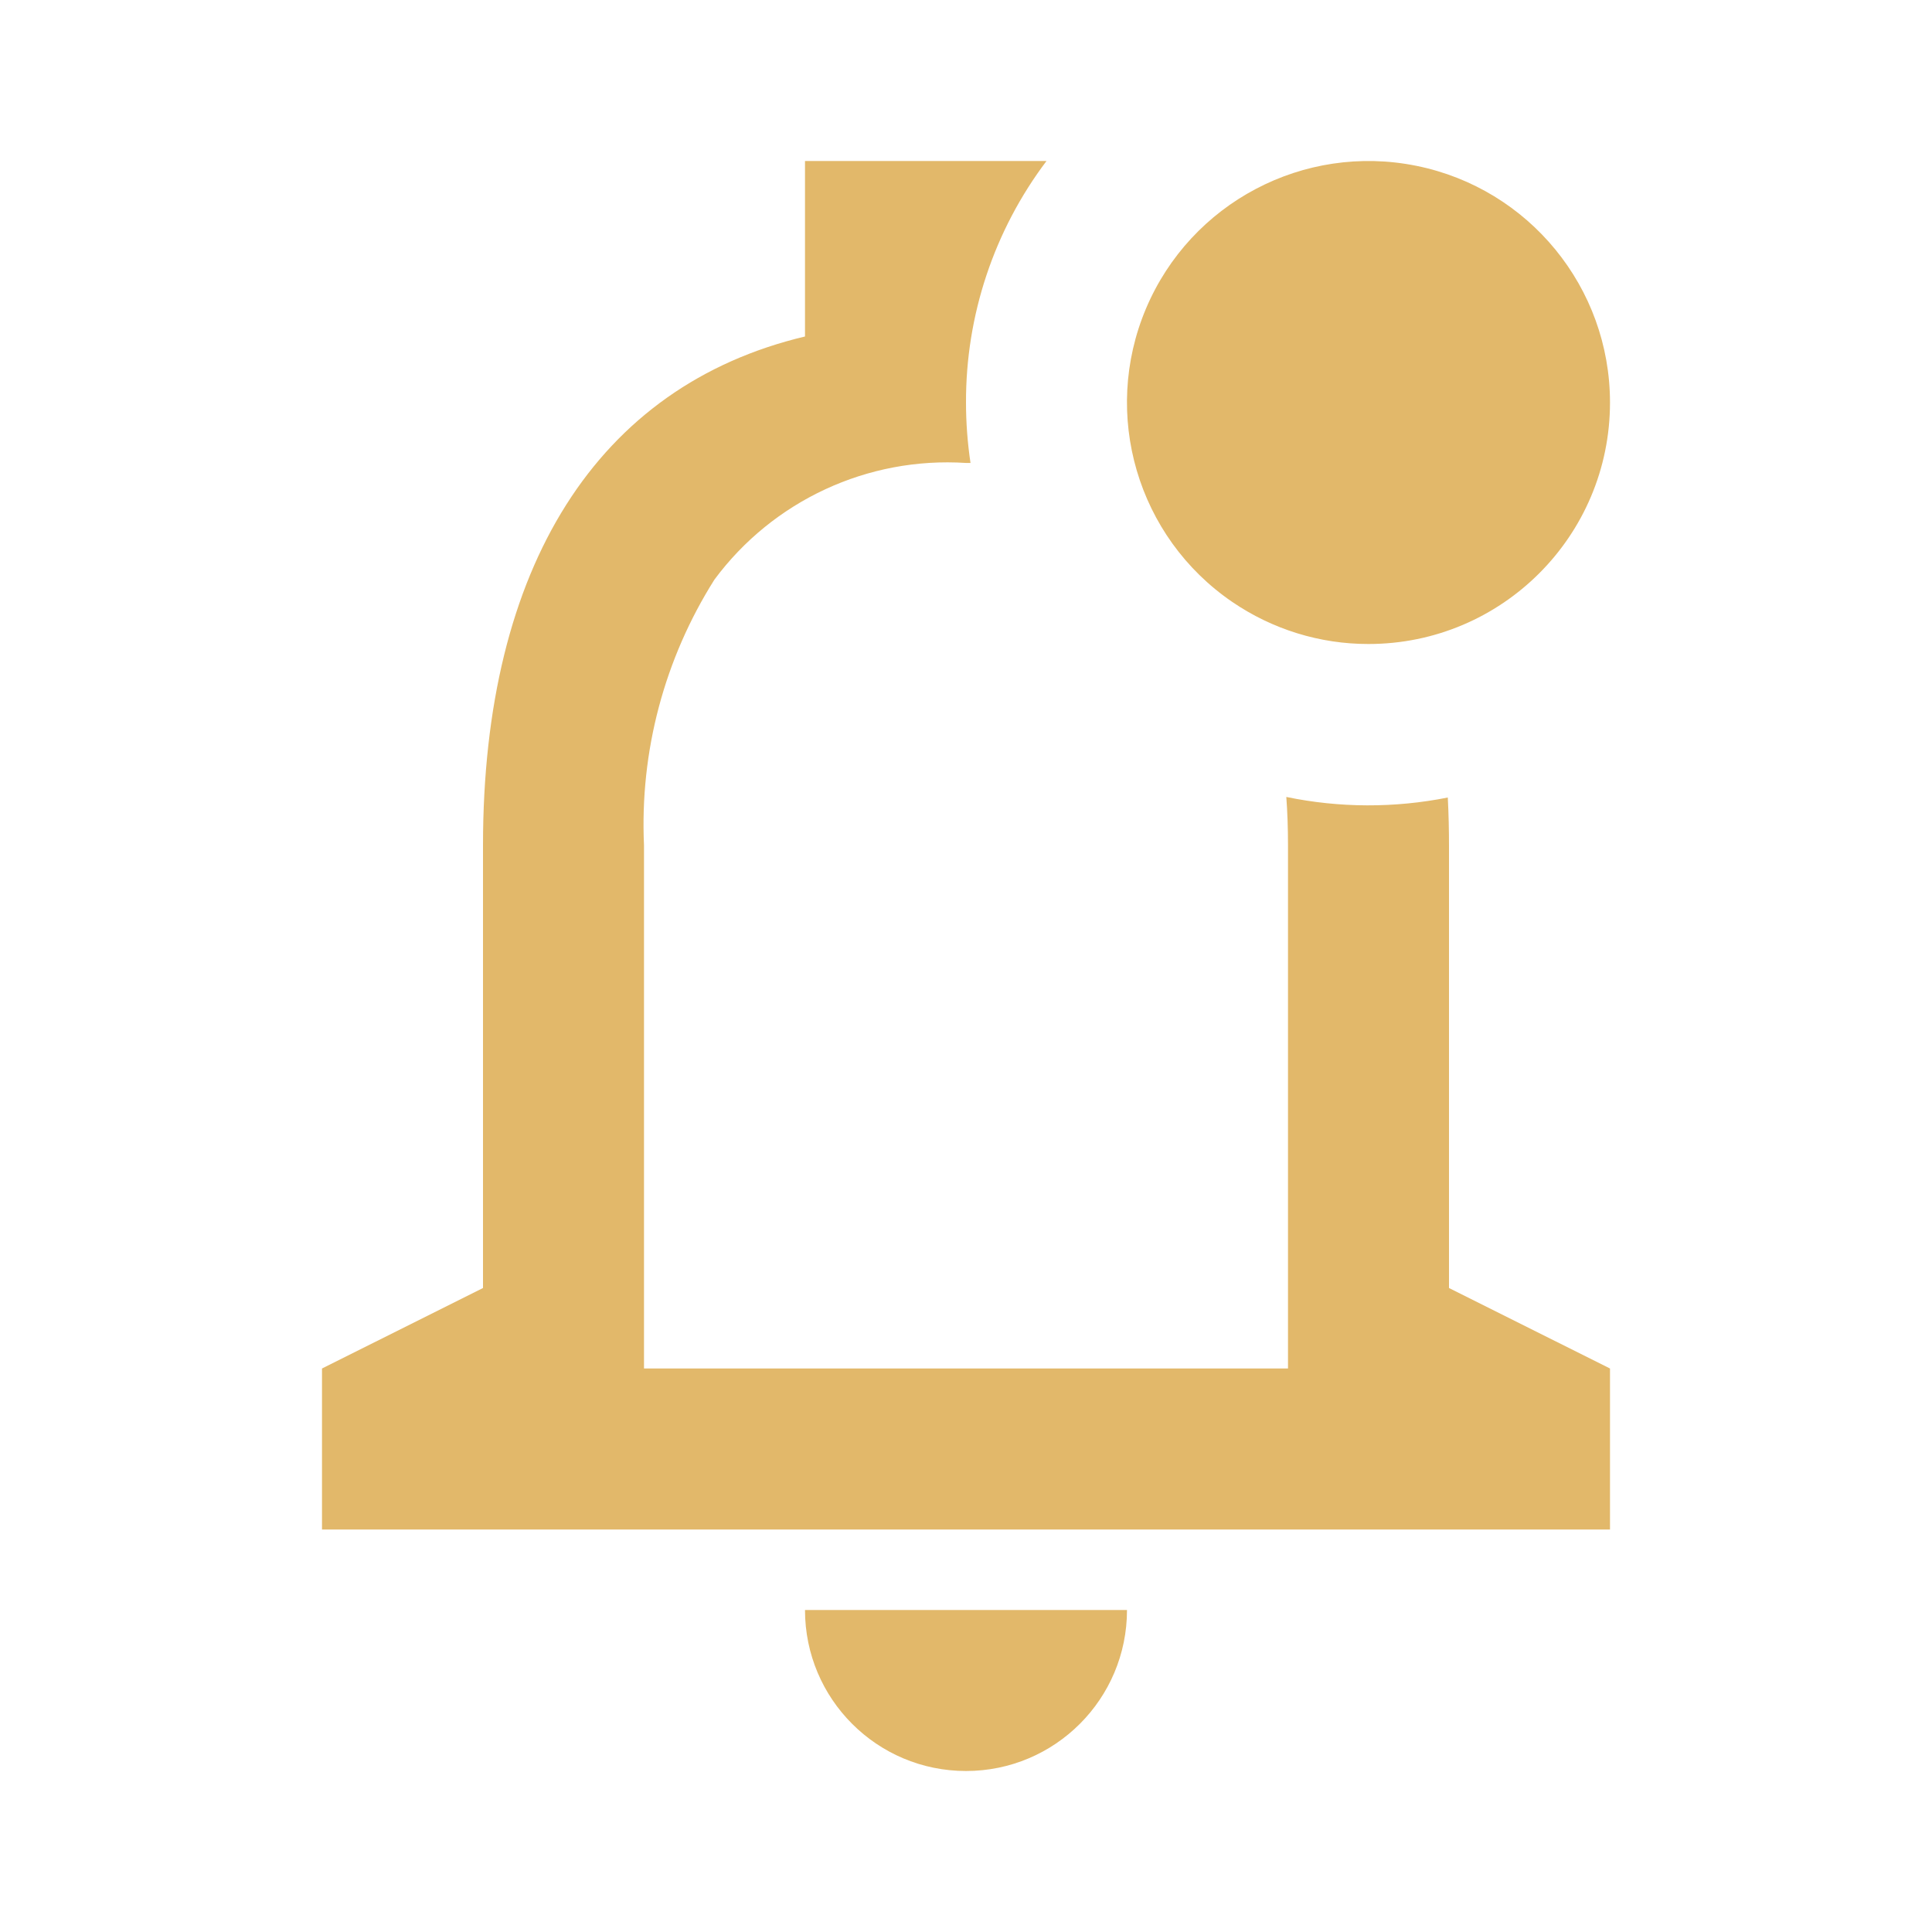
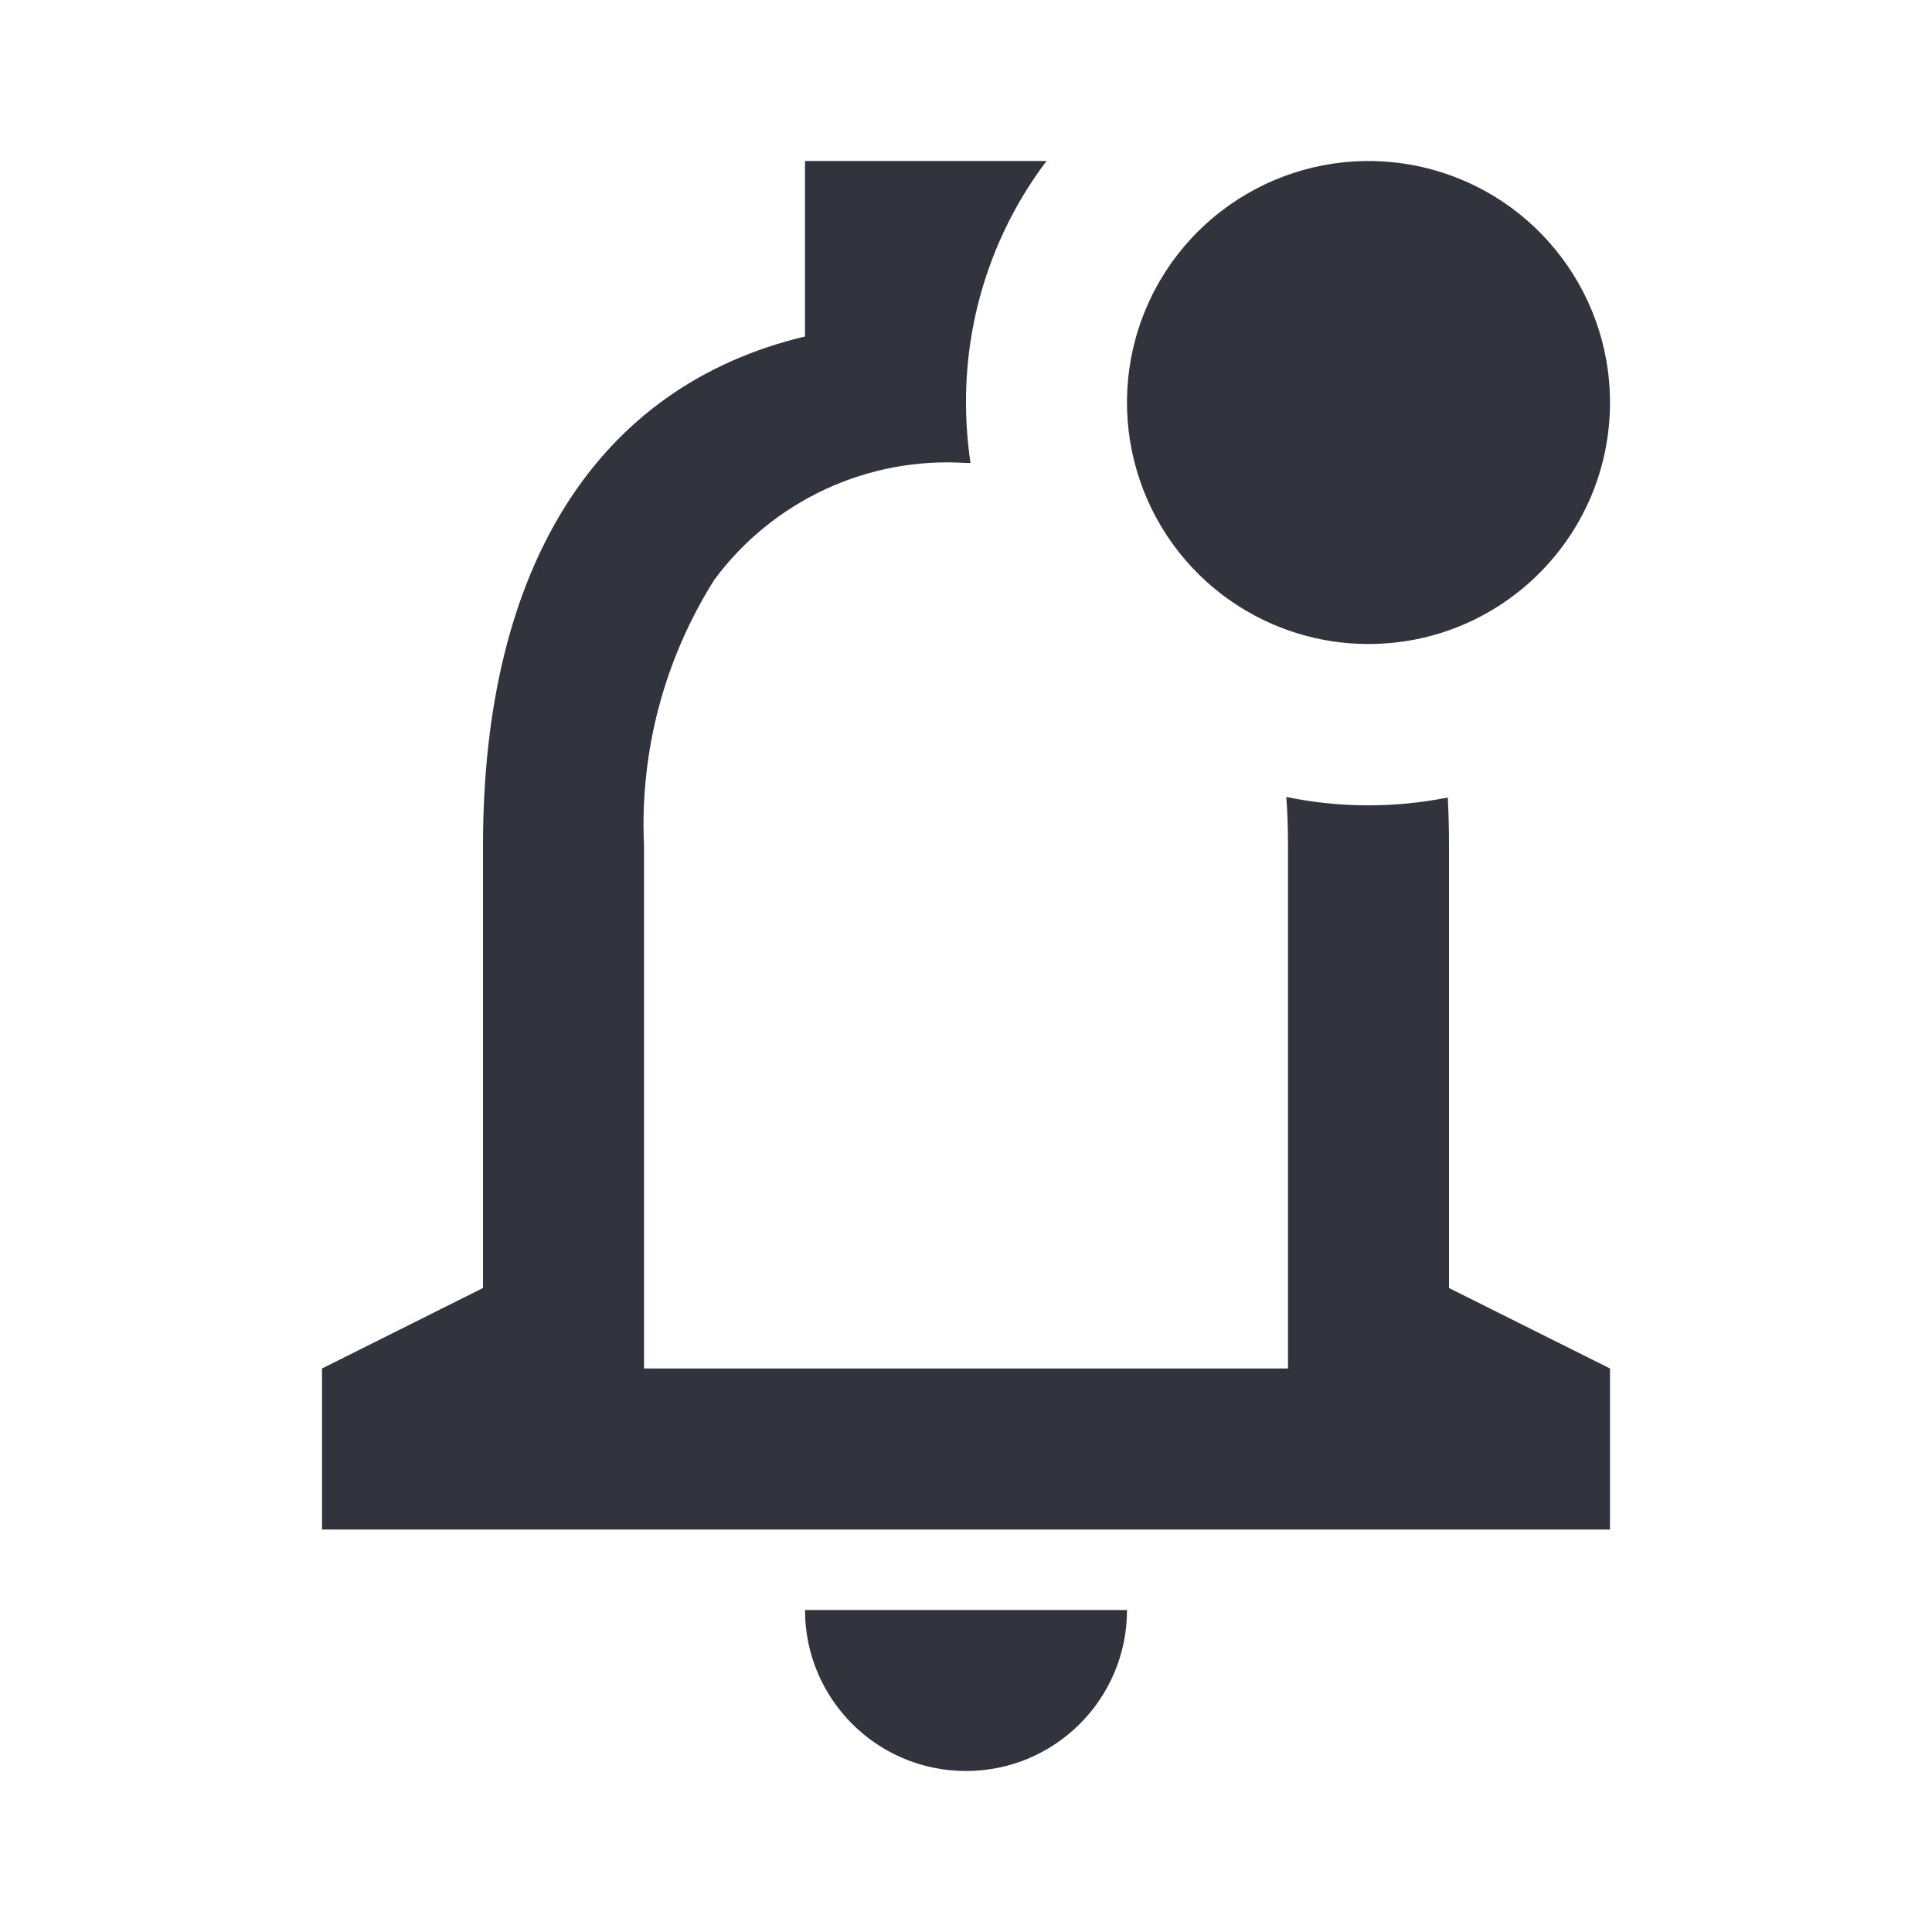
<svg xmlns="http://www.w3.org/2000/svg" width="24" height="24" viewBox="0 0 24 24" fill="none">
-   <path d="M12 22C10.895 22 10 21.105 10 20H14C14 21.105 13.105 22 12 22ZM20 19H4V17L6 16V10.5C6 7.038 7.421 4.793 10 4.18V2H13C12.348 2.864 11.997 3.918 12 5C12 5.251 12.019 5.502 12.056 5.751H12C10.78 5.672 9.603 6.218 8.875 7.2C8.253 8.185 7.947 9.336 8 10.5V17H16V10.5C16 10.289 15.993 10.086 15.979 9.9C16.64 10.037 17.323 10.039 17.985 9.907C17.996 10.118 18 10.319 18 10.507V16L20 17V19ZM17 8C16.396 8.001 15.806 7.818 15.307 7.477C14.129 6.672 13.681 5.148 14.236 3.833C14.792 2.518 16.197 1.777 17.595 2.06C18.994 2.343 20 3.573 20 5C20 6.657 18.657 8 17 8Z" fill="#e2b86a" />
+   <path d="M12 22C10.895 22 10 21.105 10 20H14C14 21.105 13.105 22 12 22ZM20 19H4V17L6 16V10.5C6 7.038 7.421 4.793 10 4.18V2H13C12.348 2.864 11.997 3.918 12 5C12 5.251 12.019 5.502 12.056 5.751H12C10.78 5.672 9.603 6.218 8.875 7.2C8.253 8.185 7.947 9.336 8 10.5V17H16V10.5C16 10.289 15.993 10.086 15.979 9.9C16.64 10.037 17.323 10.039 17.985 9.907C17.996 10.118 18 10.319 18 10.507V16L20 17V19ZM17 8C16.396 8.001 15.806 7.818 15.307 7.477C14.129 6.672 13.681 5.148 14.236 3.833C14.792 2.518 16.197 1.777 17.595 2.06C18.994 2.343 20 3.573 20 5C20 6.657 18.657 8 17 8Z" fill="#32343D" />
</svg>
